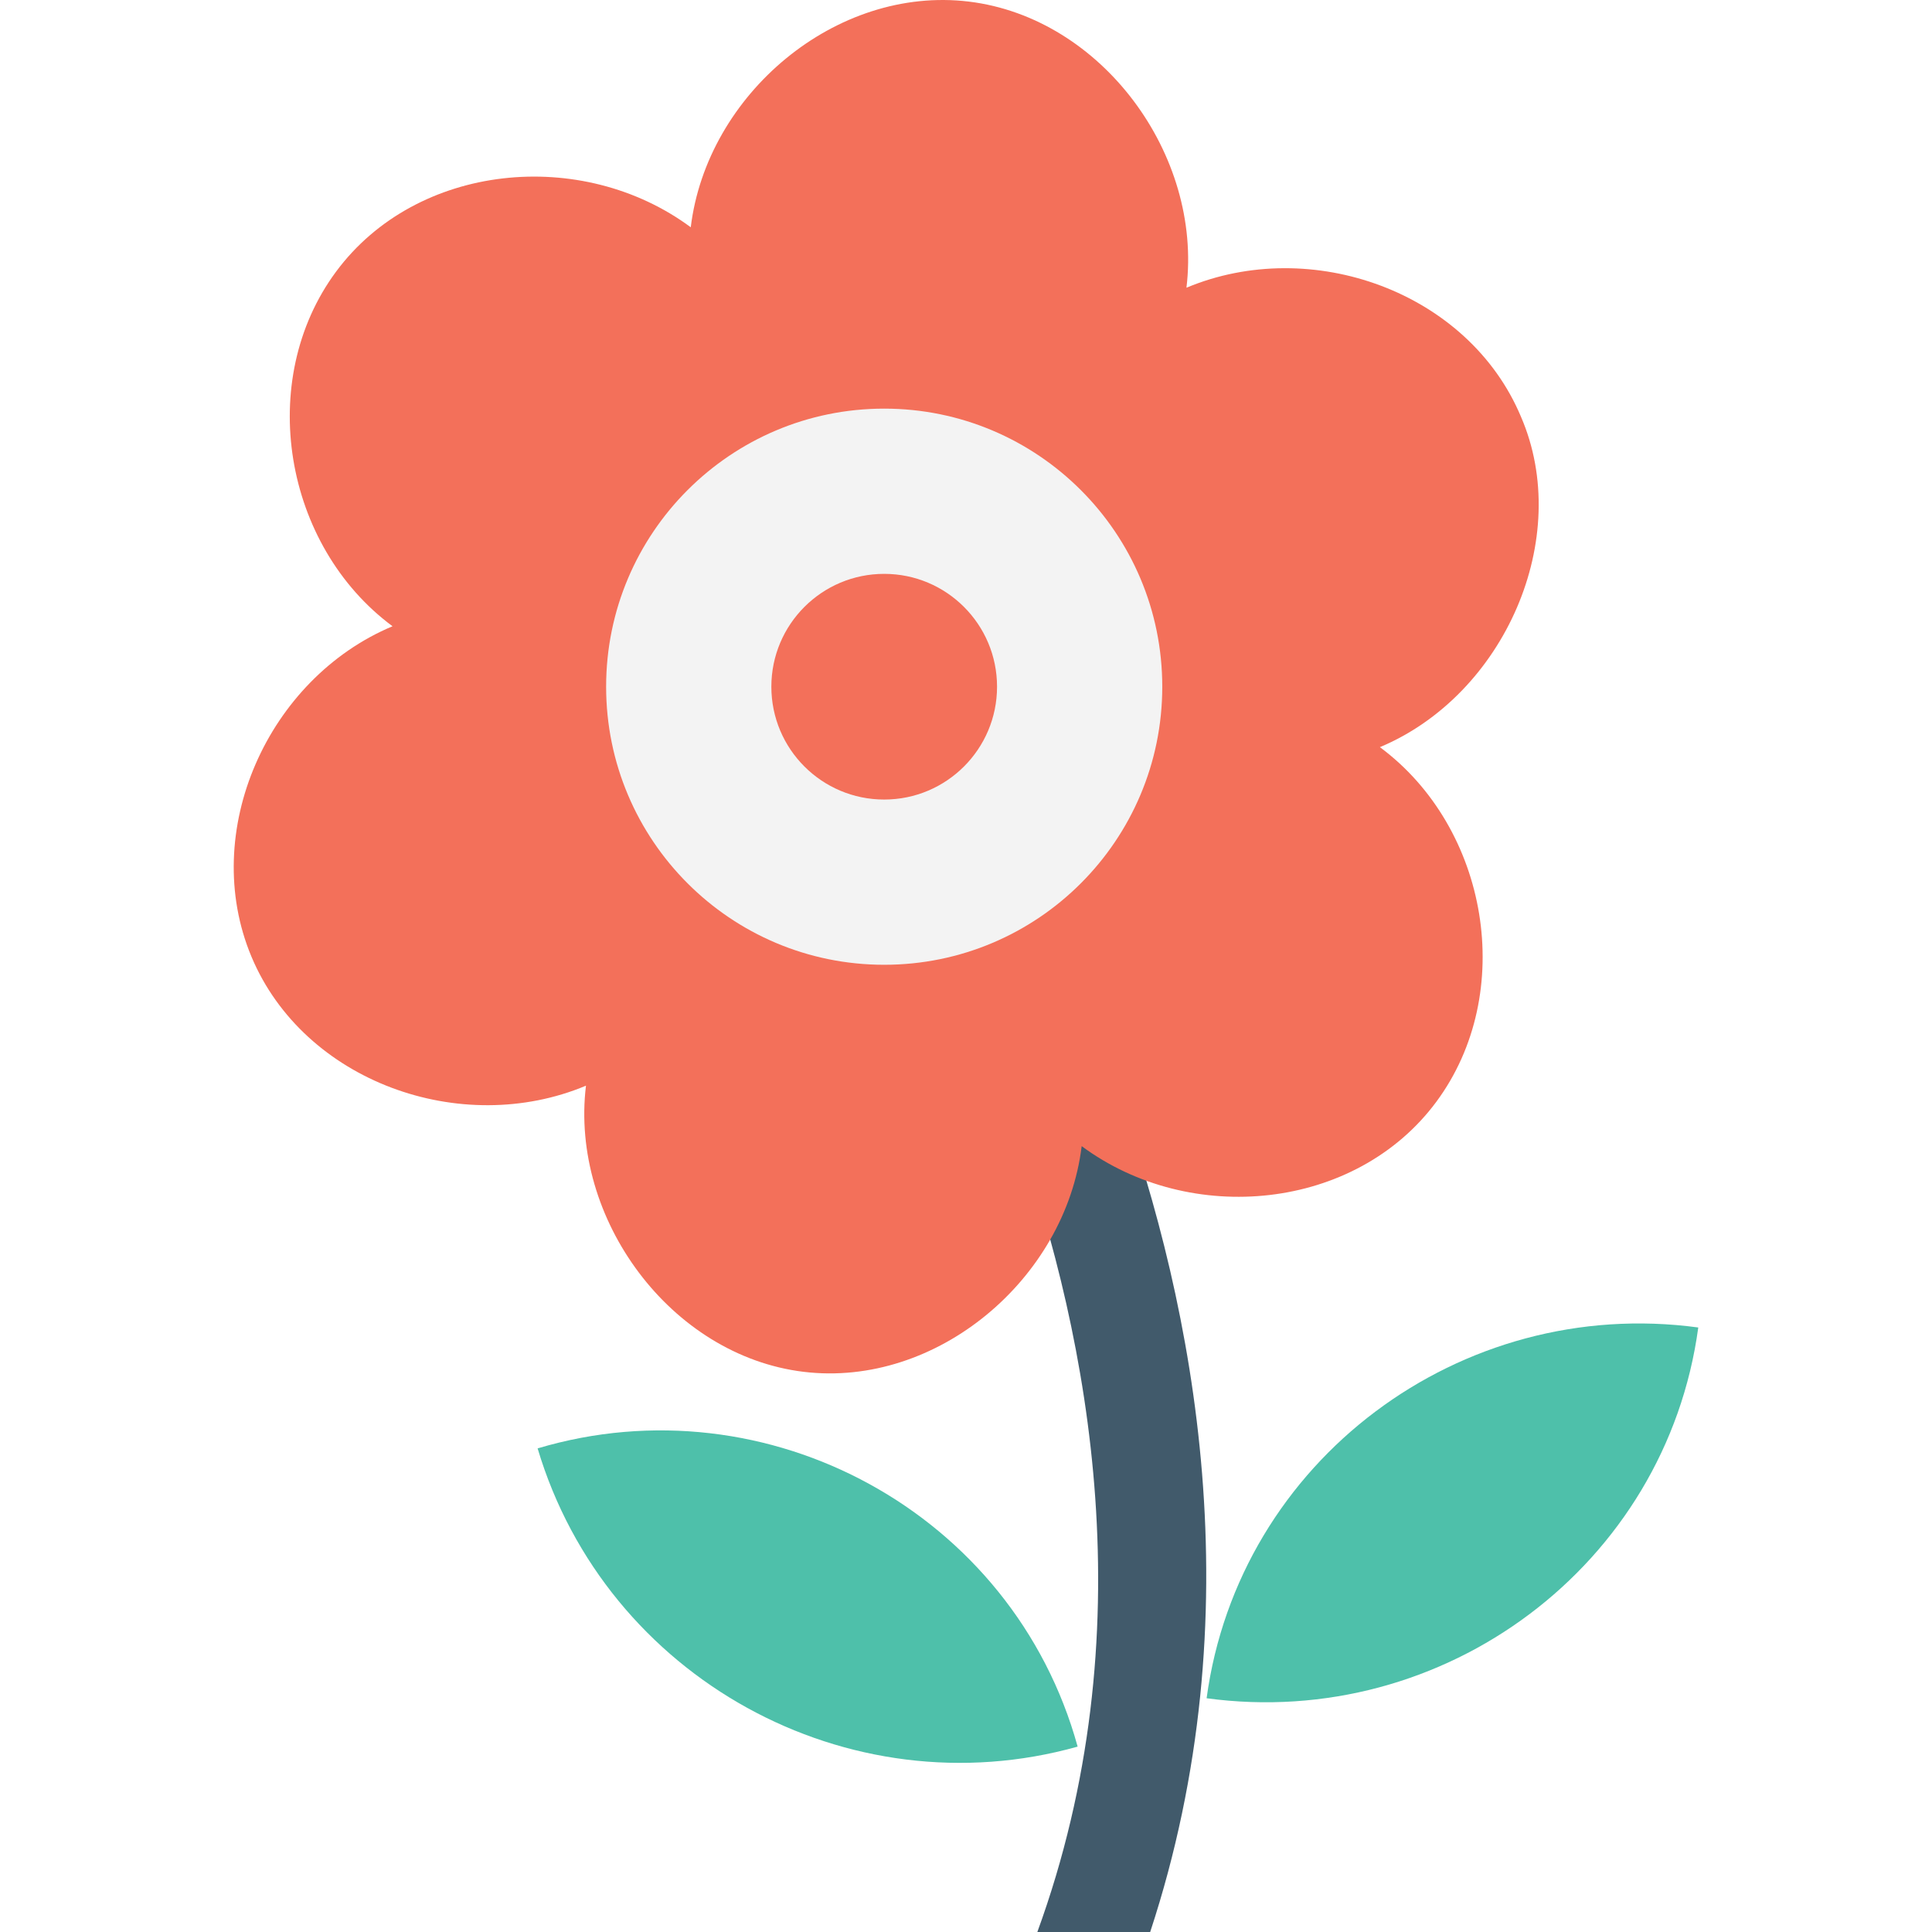
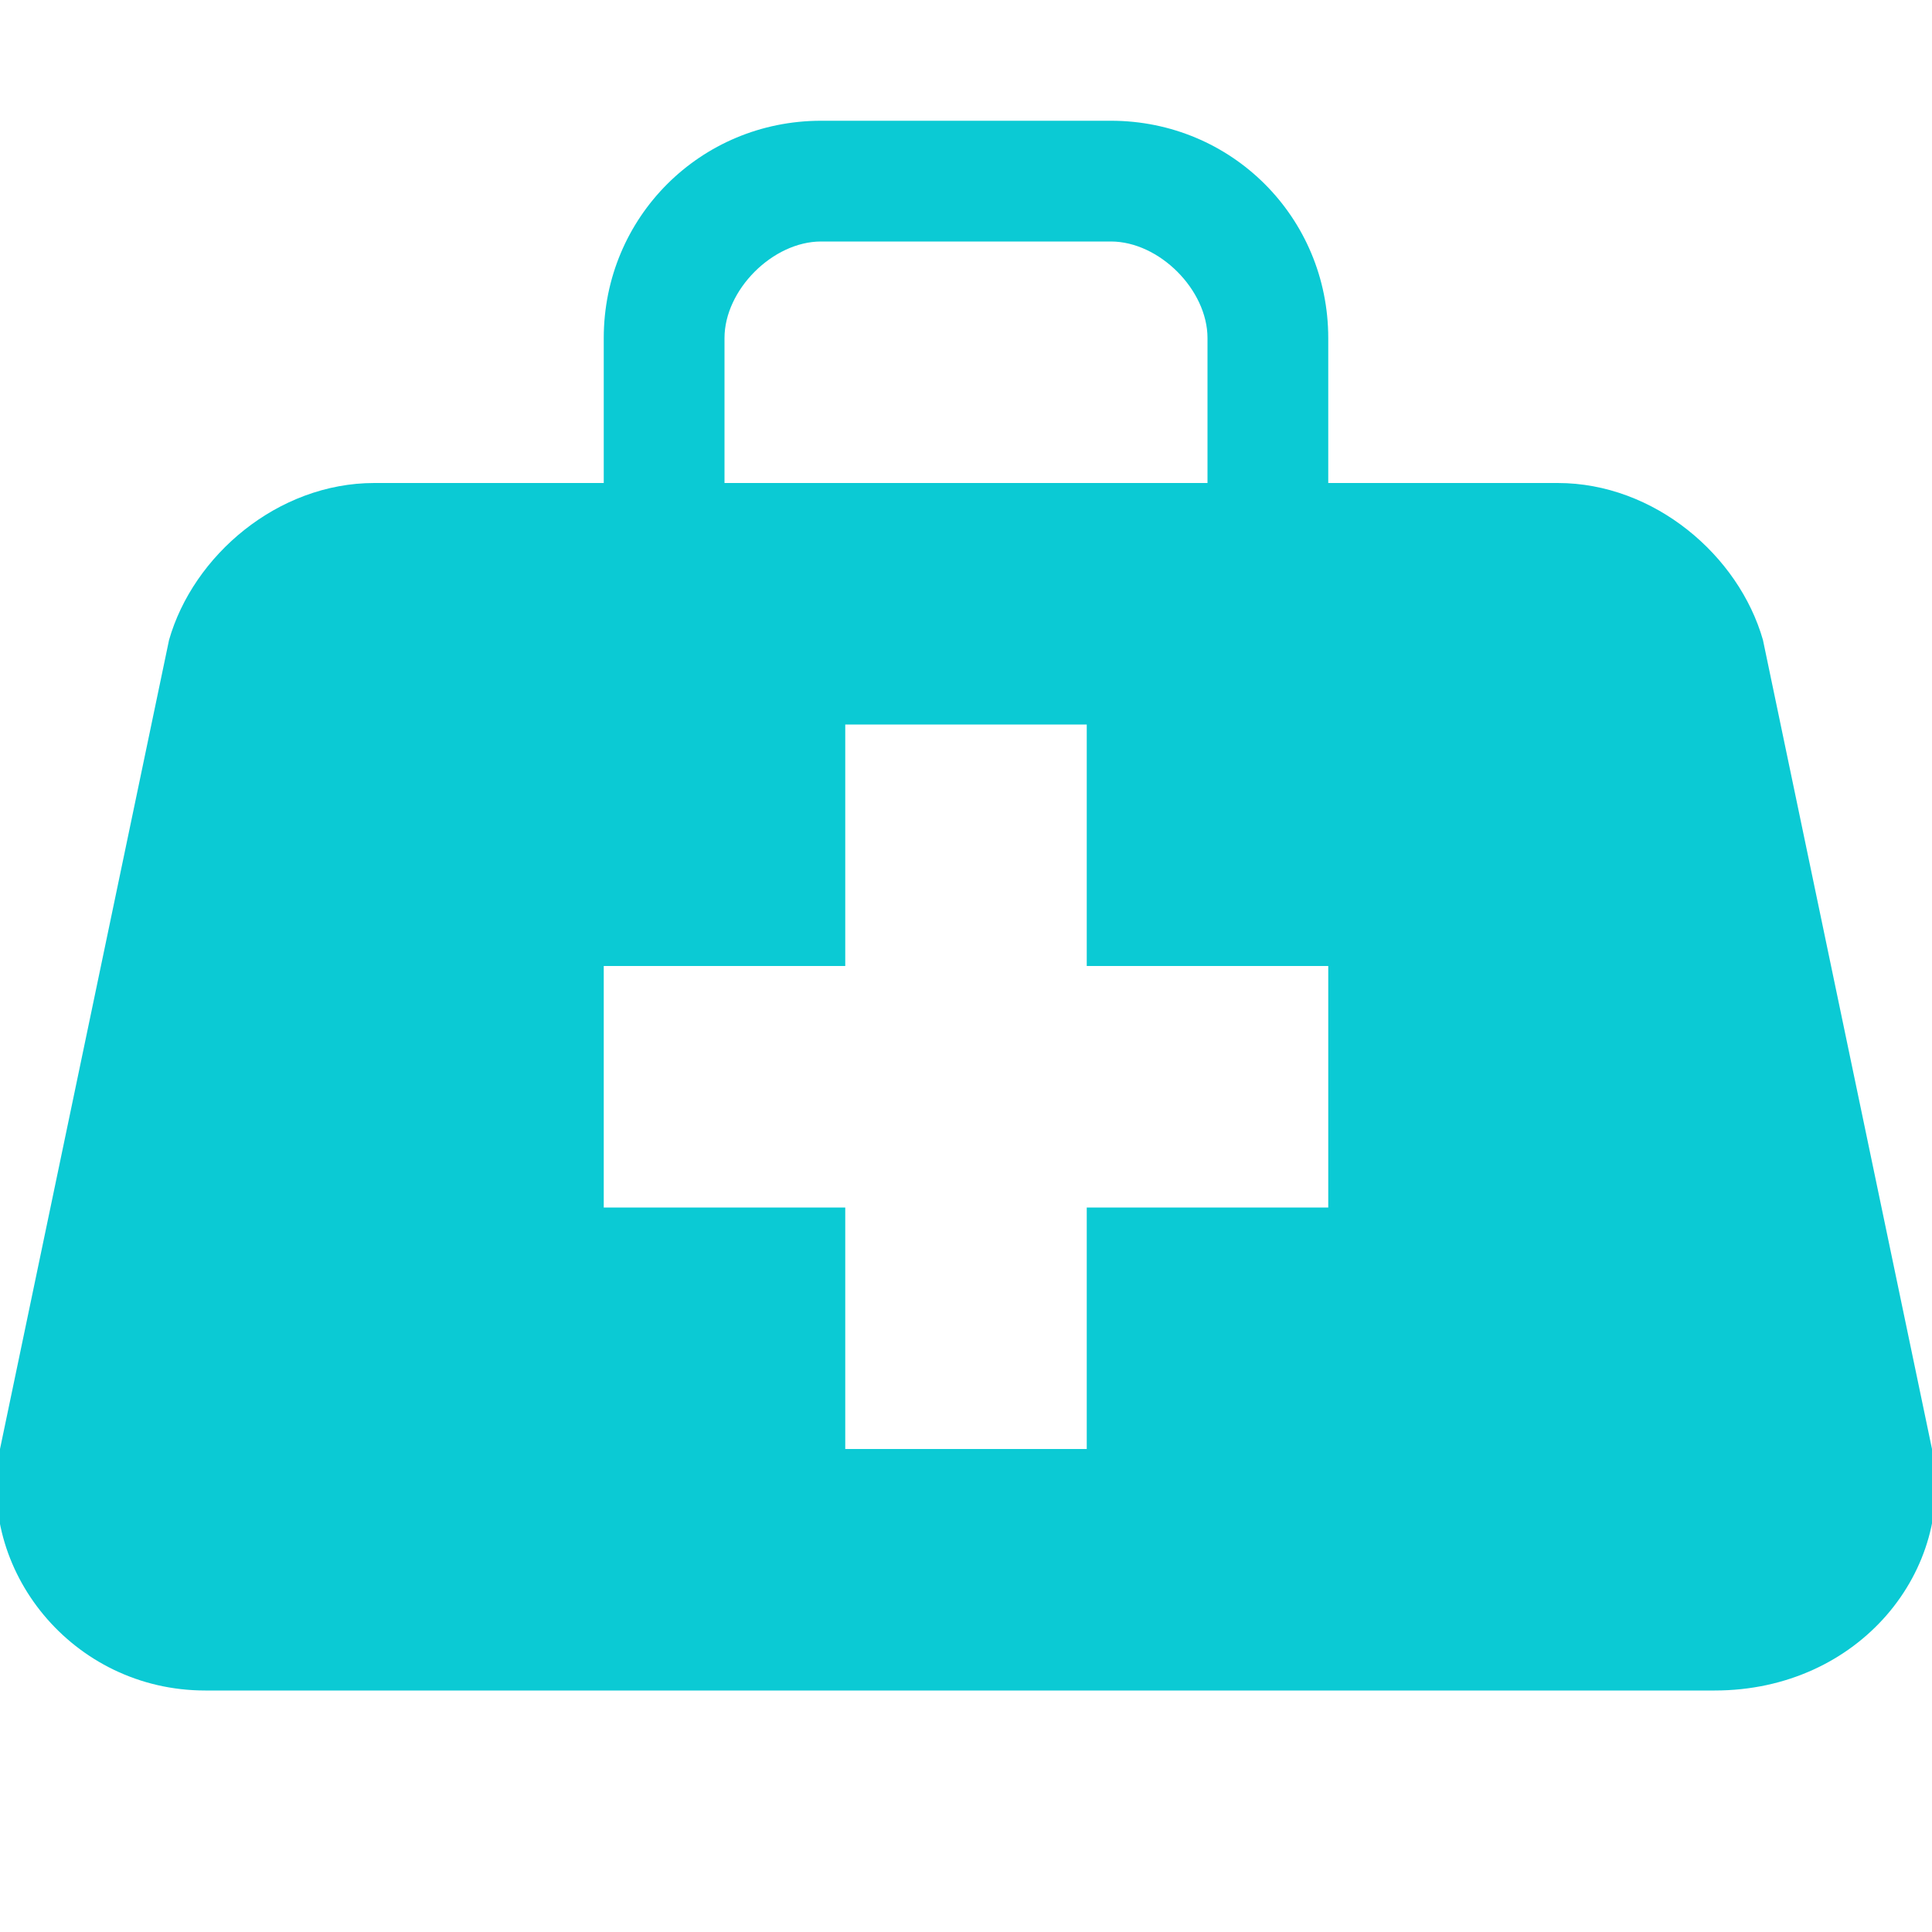
- <svg xmlns="http://www.w3.org/2000/svg" version="1.1" id="Layer_1" x="0px" y="0px" viewBox="0 0 511.354 511.354" style="enable-background:new 0 0 511.354 511.354;" xml:space="preserve">
-   <path style="fill:#415A6B;" d="M274.559,511.354h29.867c27.733-84.267,11.733-165.333-8.533-221.867l-26.667,10.667  C288.426,354.554,303.359,432.42,274.559,511.354z" />
-   <path style="fill:#F3705A;" d="M402.559,110.287c-13.867-33.067-55.467-48-88.533-34.133c4.267-35.2-22.4-71.467-57.6-75.733  s-69.333,24.533-73.6,59.733c-28.8-21.333-72.533-17.067-93.867,11.733s-13.867,72.533,14.933,93.867  c-33.067,13.867-51.2,54.4-37.333,87.467s55.467,48,88.533,34.133c-4.267,35.2,22.4,71.467,57.6,75.733s69.333-24.533,73.6-59.733  c28.8,21.333,72.533,17.067,93.867-11.733c21.333-28.8,13.867-72.533-14.933-93.867  C398.292,183.887,416.426,142.287,402.559,110.287z" />
-   <circle style="fill:#F3F3F3;" cx="234.026" cy="181.754" r="73.6" />
-   <circle style="fill:#F3705A;" cx="234.026" cy="181.754" r="29.867" />
-   <g>
-     <path style="fill:#4EC0AA;" d="M319.359,449.487c62.933,8.533,121.6-35.2,130.133-98.133   C386.559,342.82,327.892,386.554,319.359,449.487z" />
-     <path style="fill:#4EC0AA;" d="M142.292,383.354c18.133,60.8,82.133,96,142.933,78.933   C268.159,400.42,203.092,365.22,142.292,383.354z" />
-   </g>
-   <g>
- </g>
-   <g>
- </g>
-   <g>
- </g>
-   <g>
- </g>
-   <g>
- </g>
-   <g>
- </g>
-   <g>
- </g>
-   <g>
- </g>
-   <g>
- </g>
-   <g>
- </g>
-   <g>
- </g>
-   <g>
- </g>
-   <g>
- </g>
-   <g>
- </g>
-   <g>
- </g>
+ <svg xmlns="http://www.w3.org/2000/svg" version="1.1" width="23" height="23" viewBox="0 0 16 16">
+   <path fill="#0bcad4" d="M16 12l-1.4-6.7c-0.2-0.7-0.9-1.3-1.7-1.3h-1.9v-1.2c0-1-0.8-1.8-1.8-1.8h-2.4c-1 0-1.8 0.8-1.8 1.8v1.2h-1.9c-0.8 0-1.5 0.6-1.7 1.3l-1.4 6.7c-0.2 1 0.6 2 1.7 2h12.5c1.2 0 2-1 1.8-2zM6 2.8c0-0.4 0.4-0.8 0.8-0.8h2.4c0.4 0 0.8 0.4 0.8 0.8v1.2h-4v-1.2zM11 10h-2v2h-2v-2h-2v-2h2v-2h2v2h2v2z" />
</svg>
